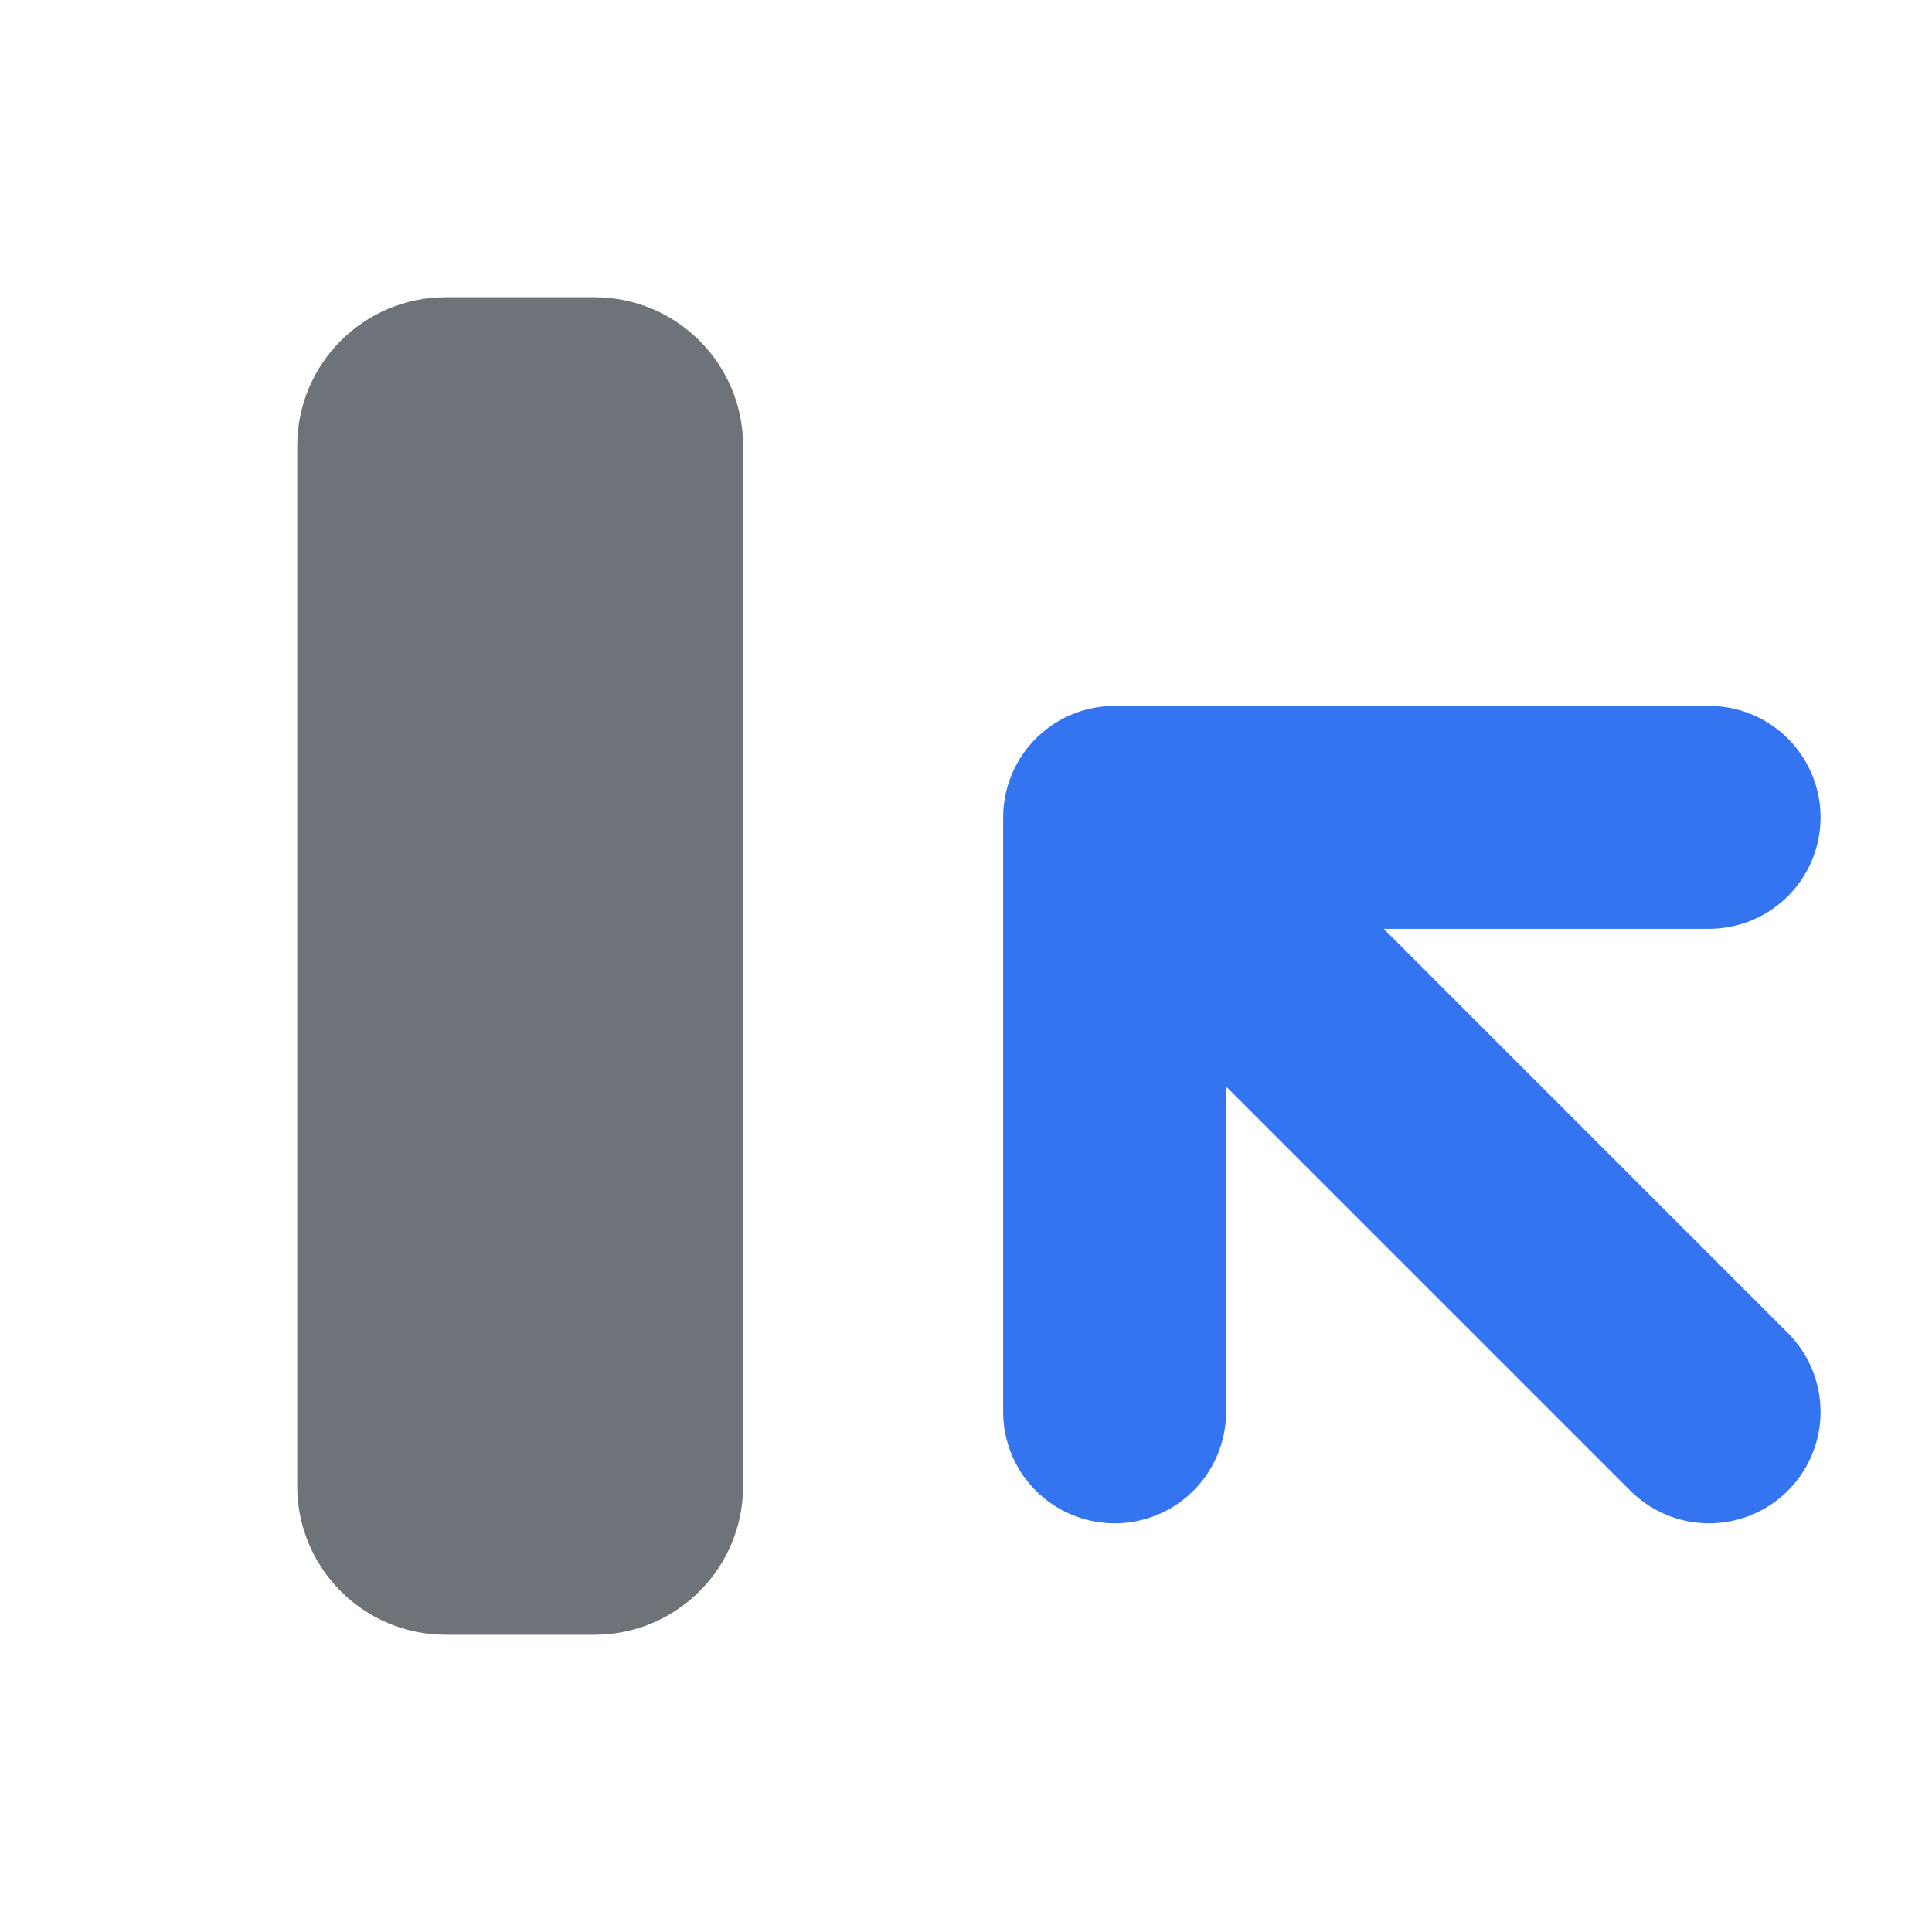
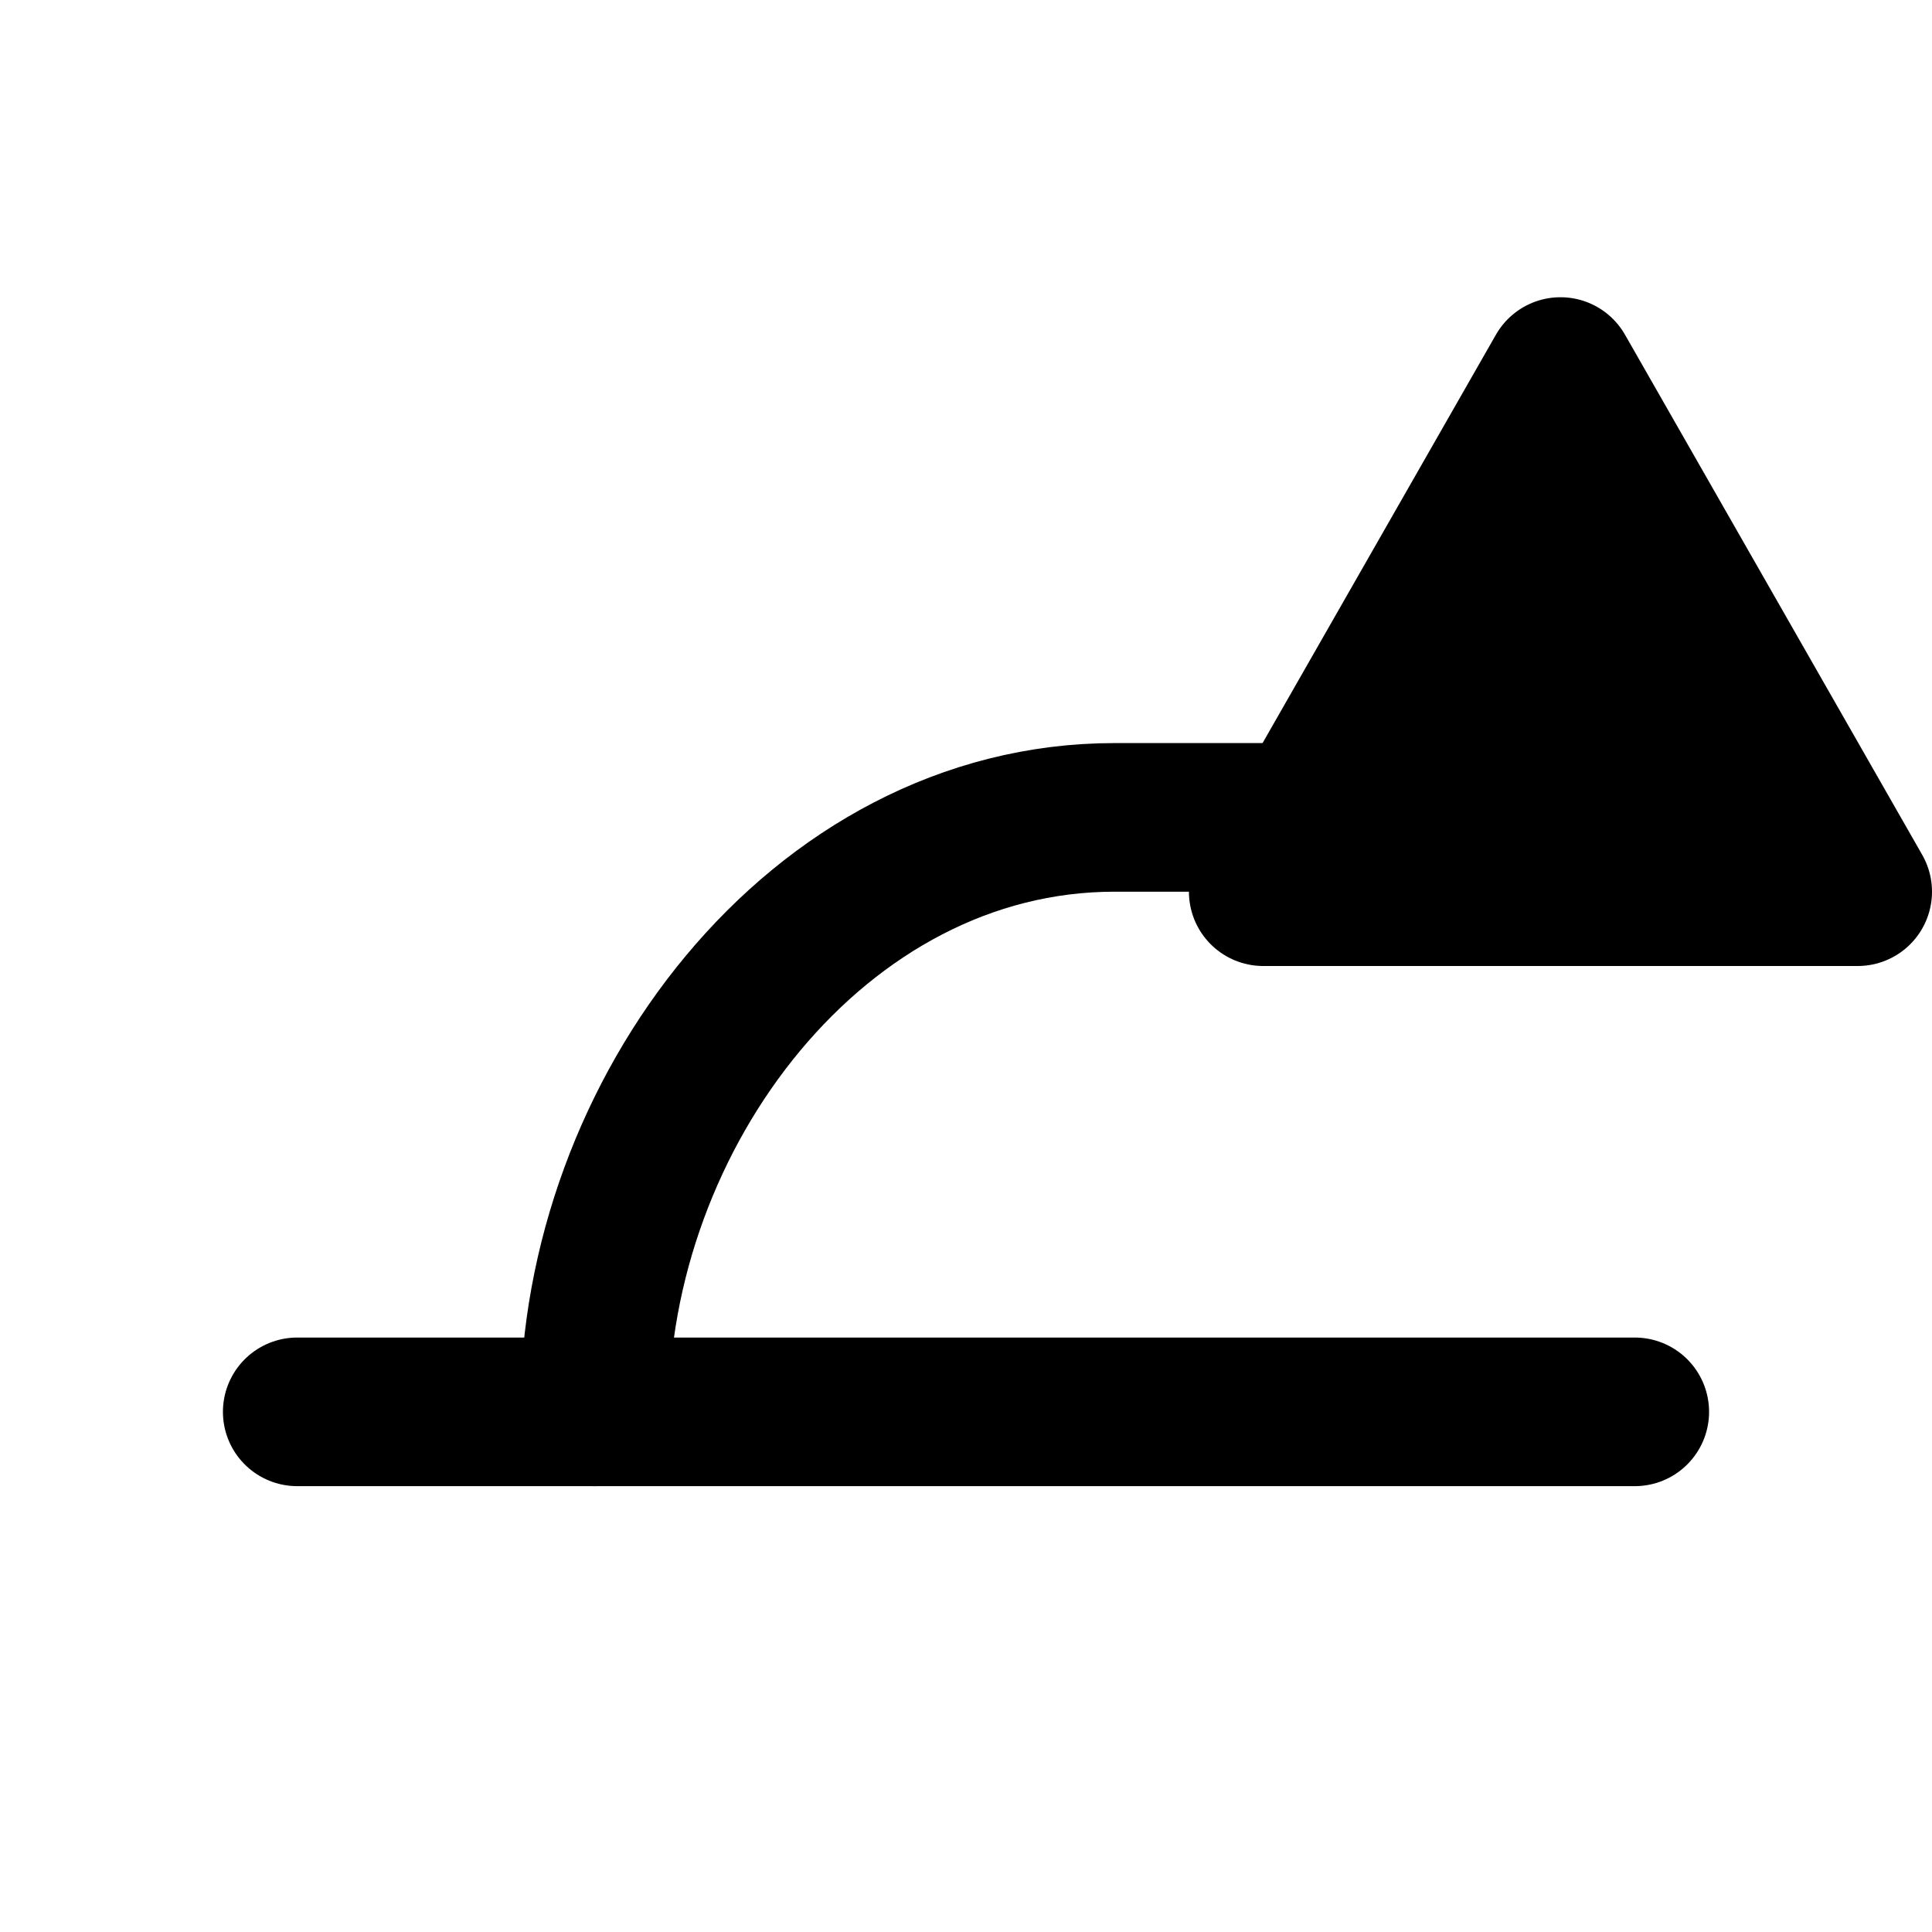
<svg xmlns="http://www.w3.org/2000/svg" width="13" height="13" viewBox="0 0 13 13">
-   <g fill="none" fill-rule="evenodd">
-     <rect width="3" height="9" x="2" y="2" fill="#6E737A" rx="1" />
-     <path stroke="#3574F0" stroke-linecap="round" stroke-linejoin="round" stroke-width="1.5" d="M7.5 9.5V5.5H11.5M7.5 5.5L11.5 9.5" />
+   <g stroke="currentColor" stroke-linecap="round" stroke-linejoin="round">
+     <path d="M2 9.5 H 11" fill="none" stroke-width="1" />
+     <path d="M4 9.5 C 4 7.5, 5.5 5.5, 7.5 5.5 H 9.5" fill="none" stroke-width="1" />
+     <path d="M10.5 2.5 L8.5 6 L12.5 6 Z" fill="currentColor" />
  </g>
</svg>
